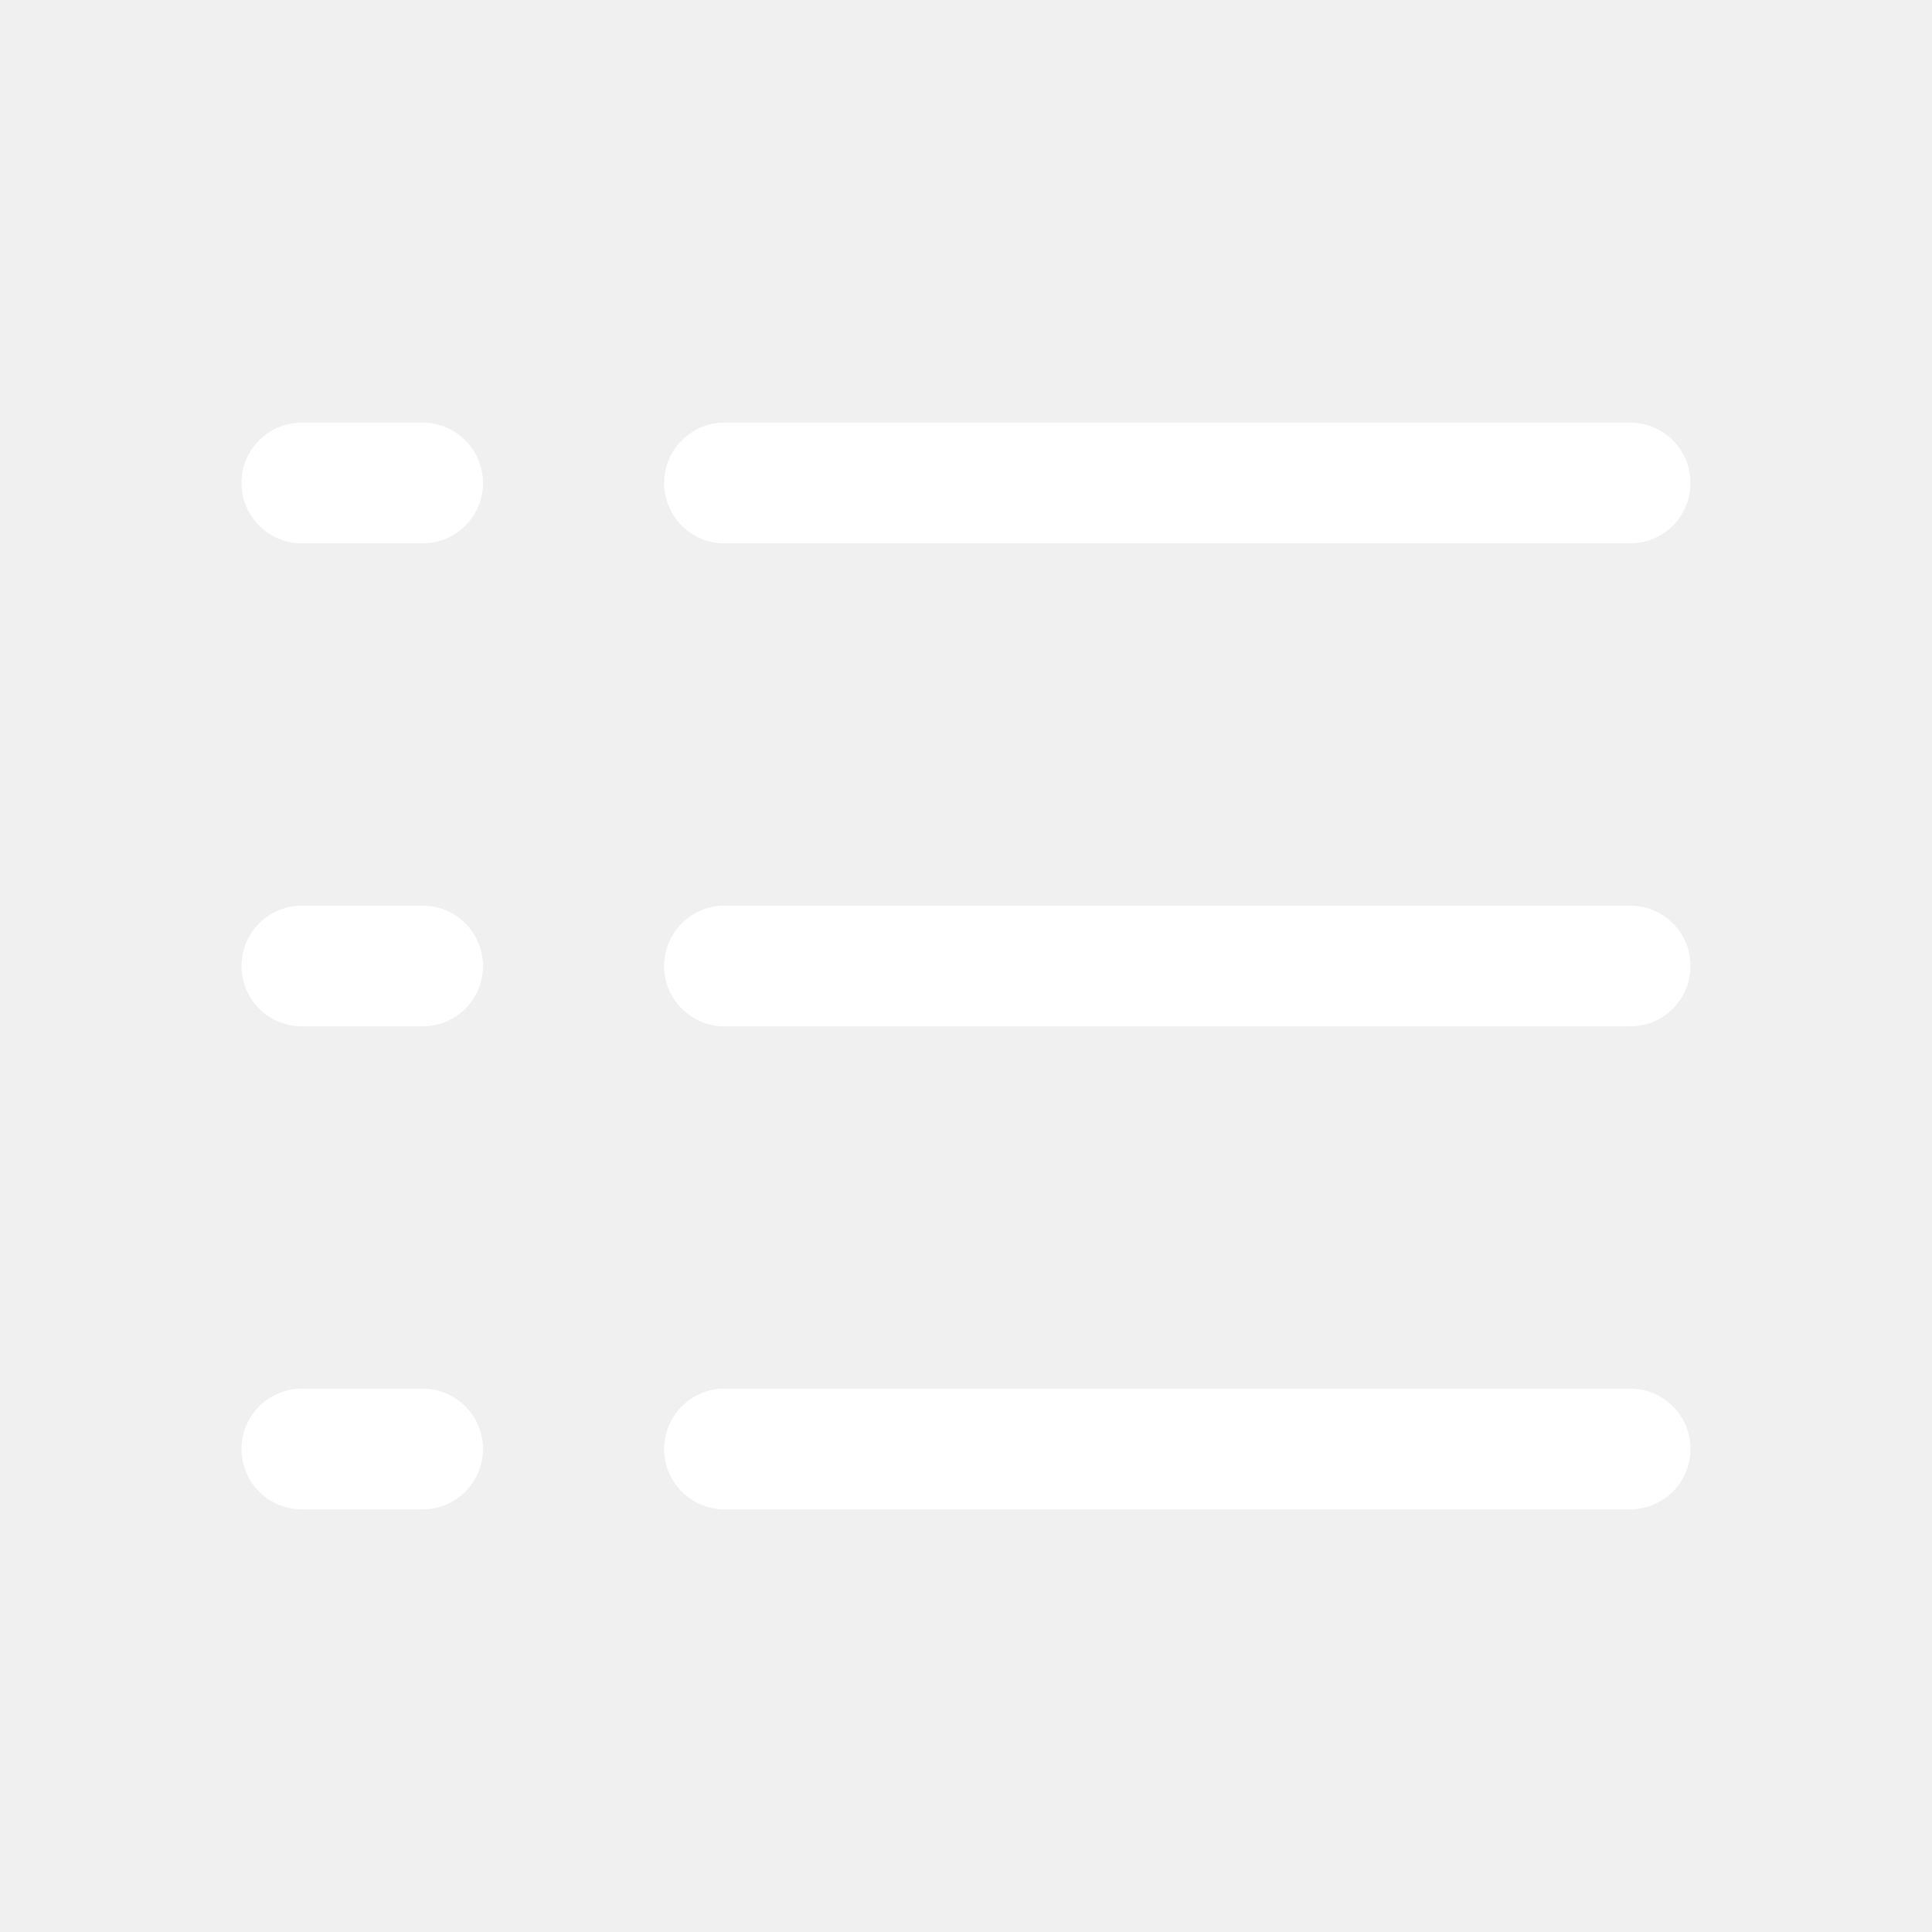
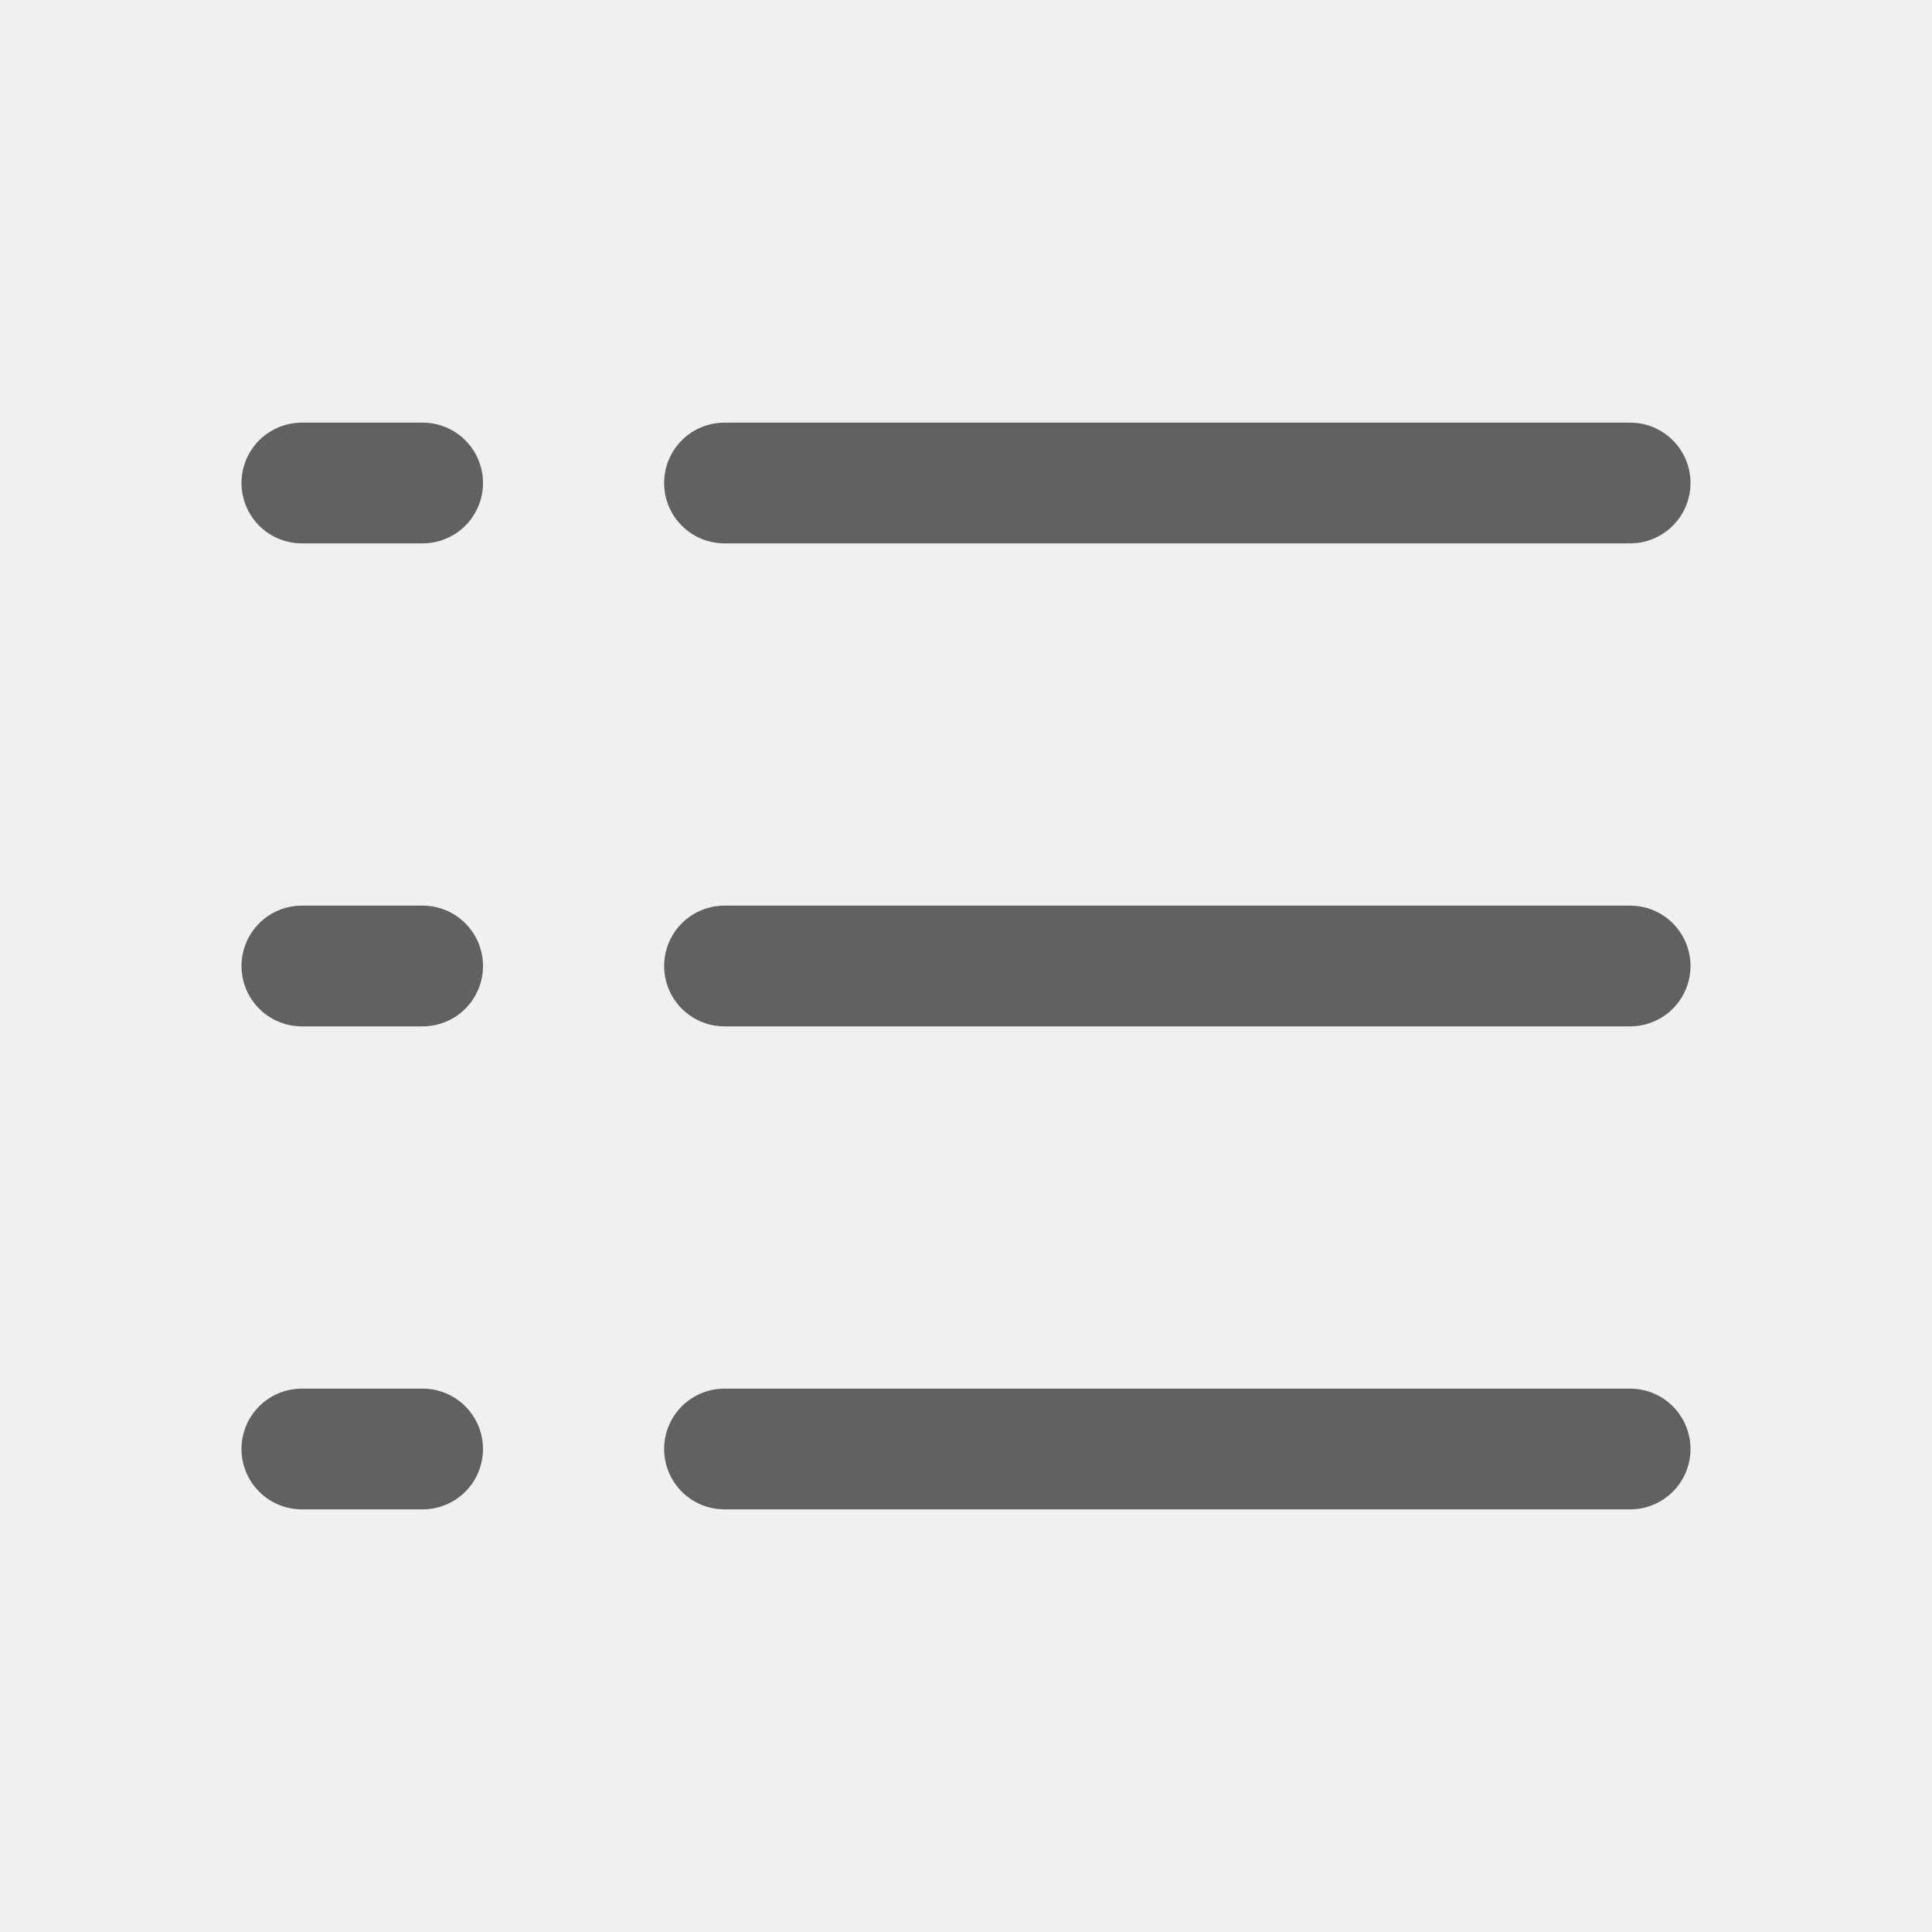
<svg xmlns="http://www.w3.org/2000/svg" width="20" height="20" viewBox="0 0 20 20" fill="none">
-   <path d="M6.875 5C6.875 4.834 6.941 4.675 7.058 4.558C7.175 4.441 7.334 4.375 7.5 4.375H16.875C17.041 4.375 17.2 4.441 17.317 4.558C17.434 4.675 17.5 4.834 17.5 5C17.5 5.166 17.434 5.325 17.317 5.442C17.2 5.559 17.041 5.625 16.875 5.625H7.5C7.334 5.625 7.175 5.559 7.058 5.442C6.941 5.325 6.875 5.166 6.875 5ZM16.875 9.375H7.5C7.334 9.375 7.175 9.441 7.058 9.558C6.941 9.675 6.875 9.834 6.875 10C6.875 10.166 6.941 10.325 7.058 10.442C7.175 10.559 7.334 10.625 7.5 10.625H16.875C17.041 10.625 17.2 10.559 17.317 10.442C17.434 10.325 17.5 10.166 17.5 10C17.5 9.834 17.434 9.675 17.317 9.558C17.2 9.441 17.041 9.375 16.875 9.375ZM16.875 14.375H7.5C7.334 14.375 7.175 14.441 7.058 14.558C6.941 14.675 6.875 14.834 6.875 15C6.875 15.166 6.941 15.325 7.058 15.442C7.175 15.559 7.334 15.625 7.5 15.625H16.875C17.041 15.625 17.2 15.559 17.317 15.442C17.434 15.325 17.5 15.166 17.5 15C17.5 14.834 17.434 14.675 17.317 14.558C17.2 14.441 17.041 14.375 16.875 14.375ZM4.375 4.375H3.125C2.959 4.375 2.8 4.441 2.683 4.558C2.566 4.675 2.5 4.834 2.5 5C2.5 5.166 2.566 5.325 2.683 5.442C2.8 5.559 2.959 5.625 3.125 5.625H4.375C4.541 5.625 4.7 5.559 4.817 5.442C4.934 5.325 5 5.166 5 5C5 4.834 4.934 4.675 4.817 4.558C4.7 4.441 4.541 4.375 4.375 4.375ZM4.375 9.375H3.125C2.959 9.375 2.8 9.441 2.683 9.558C2.566 9.675 2.5 9.834 2.5 10C2.5 10.166 2.566 10.325 2.683 10.442C2.8 10.559 2.959 10.625 3.125 10.625H4.375C4.541 10.625 4.7 10.559 4.817 10.442C4.934 10.325 5 10.166 5 10C5 9.834 4.934 9.675 4.817 9.558C4.7 9.441 4.541 9.375 4.375 9.375ZM4.375 14.375H3.125C2.959 14.375 2.8 14.441 2.683 14.558C2.566 14.675 2.5 14.834 2.5 15C2.5 15.166 2.566 15.325 2.683 15.442C2.8 15.559 2.959 15.625 3.125 15.625H4.375C4.541 15.625 4.7 15.559 4.817 15.442C4.934 15.325 5 15.166 5 15C5 14.834 4.934 14.675 4.817 14.558C4.7 14.441 4.541 14.375 4.375 14.375Z" fill="white" />
+   <path d="M6.875 5C6.875 4.834 6.941 4.675 7.058 4.558C7.175 4.441 7.334 4.375 7.5 4.375H16.875C17.041 4.375 17.2 4.441 17.317 4.558C17.434 4.675 17.5 4.834 17.5 5C17.5 5.166 17.434 5.325 17.317 5.442C17.2 5.559 17.041 5.625 16.875 5.625H7.5C7.334 5.625 7.175 5.559 7.058 5.442C6.941 5.325 6.875 5.166 6.875 5ZM16.875 9.375H7.5C7.334 9.375 7.175 9.441 7.058 9.558C6.941 9.675 6.875 9.834 6.875 10C6.875 10.166 6.941 10.325 7.058 10.442C7.175 10.559 7.334 10.625 7.5 10.625H16.875C17.041 10.625 17.2 10.559 17.317 10.442C17.434 10.325 17.5 10.166 17.5 10C17.5 9.834 17.434 9.675 17.317 9.558C17.2 9.441 17.041 9.375 16.875 9.375ZM16.875 14.375H7.5C7.334 14.375 7.175 14.441 7.058 14.558C6.941 14.675 6.875 14.834 6.875 15C6.875 15.166 6.941 15.325 7.058 15.442C7.175 15.559 7.334 15.625 7.5 15.625H16.875C17.041 15.625 17.2 15.559 17.317 15.442C17.434 15.325 17.5 15.166 17.5 15C17.5 14.834 17.434 14.675 17.317 14.558C17.2 14.441 17.041 14.375 16.875 14.375ZM4.375 4.375H3.125C2.959 4.375 2.8 4.441 2.683 4.558C2.566 4.675 2.5 4.834 2.5 5C2.5 5.166 2.566 5.325 2.683 5.442C2.8 5.559 2.959 5.625 3.125 5.625H4.375C4.541 5.625 4.7 5.559 4.817 5.442C4.934 5.325 5 5.166 5 5C5 4.834 4.934 4.675 4.817 4.558C4.7 4.441 4.541 4.375 4.375 4.375ZM4.375 9.375H3.125C2.959 9.375 2.8 9.441 2.683 9.558C2.566 9.675 2.5 9.834 2.5 10C2.5 10.166 2.566 10.325 2.683 10.442C2.8 10.559 2.959 10.625 3.125 10.625H4.375C4.541 10.625 4.7 10.559 4.817 10.442C4.934 10.325 5 10.166 5 10C5 9.834 4.934 9.675 4.817 9.558C4.7 9.441 4.541 9.375 4.375 9.375ZM4.375 14.375H3.125C2.959 14.375 2.8 14.441 2.683 14.558C2.566 14.675 2.5 14.834 2.5 15C2.5 15.166 2.566 15.325 2.683 15.442C2.8 15.559 2.959 15.625 3.125 15.625H4.375C4.541 15.625 4.7 15.559 4.817 15.442C4.934 15.325 5 15.166 5 15C5 14.834 4.934 14.675 4.817 14.558C4.7 14.441 4.541 14.375 4.375 14.375Z" fill="#616161" />
</svg>
